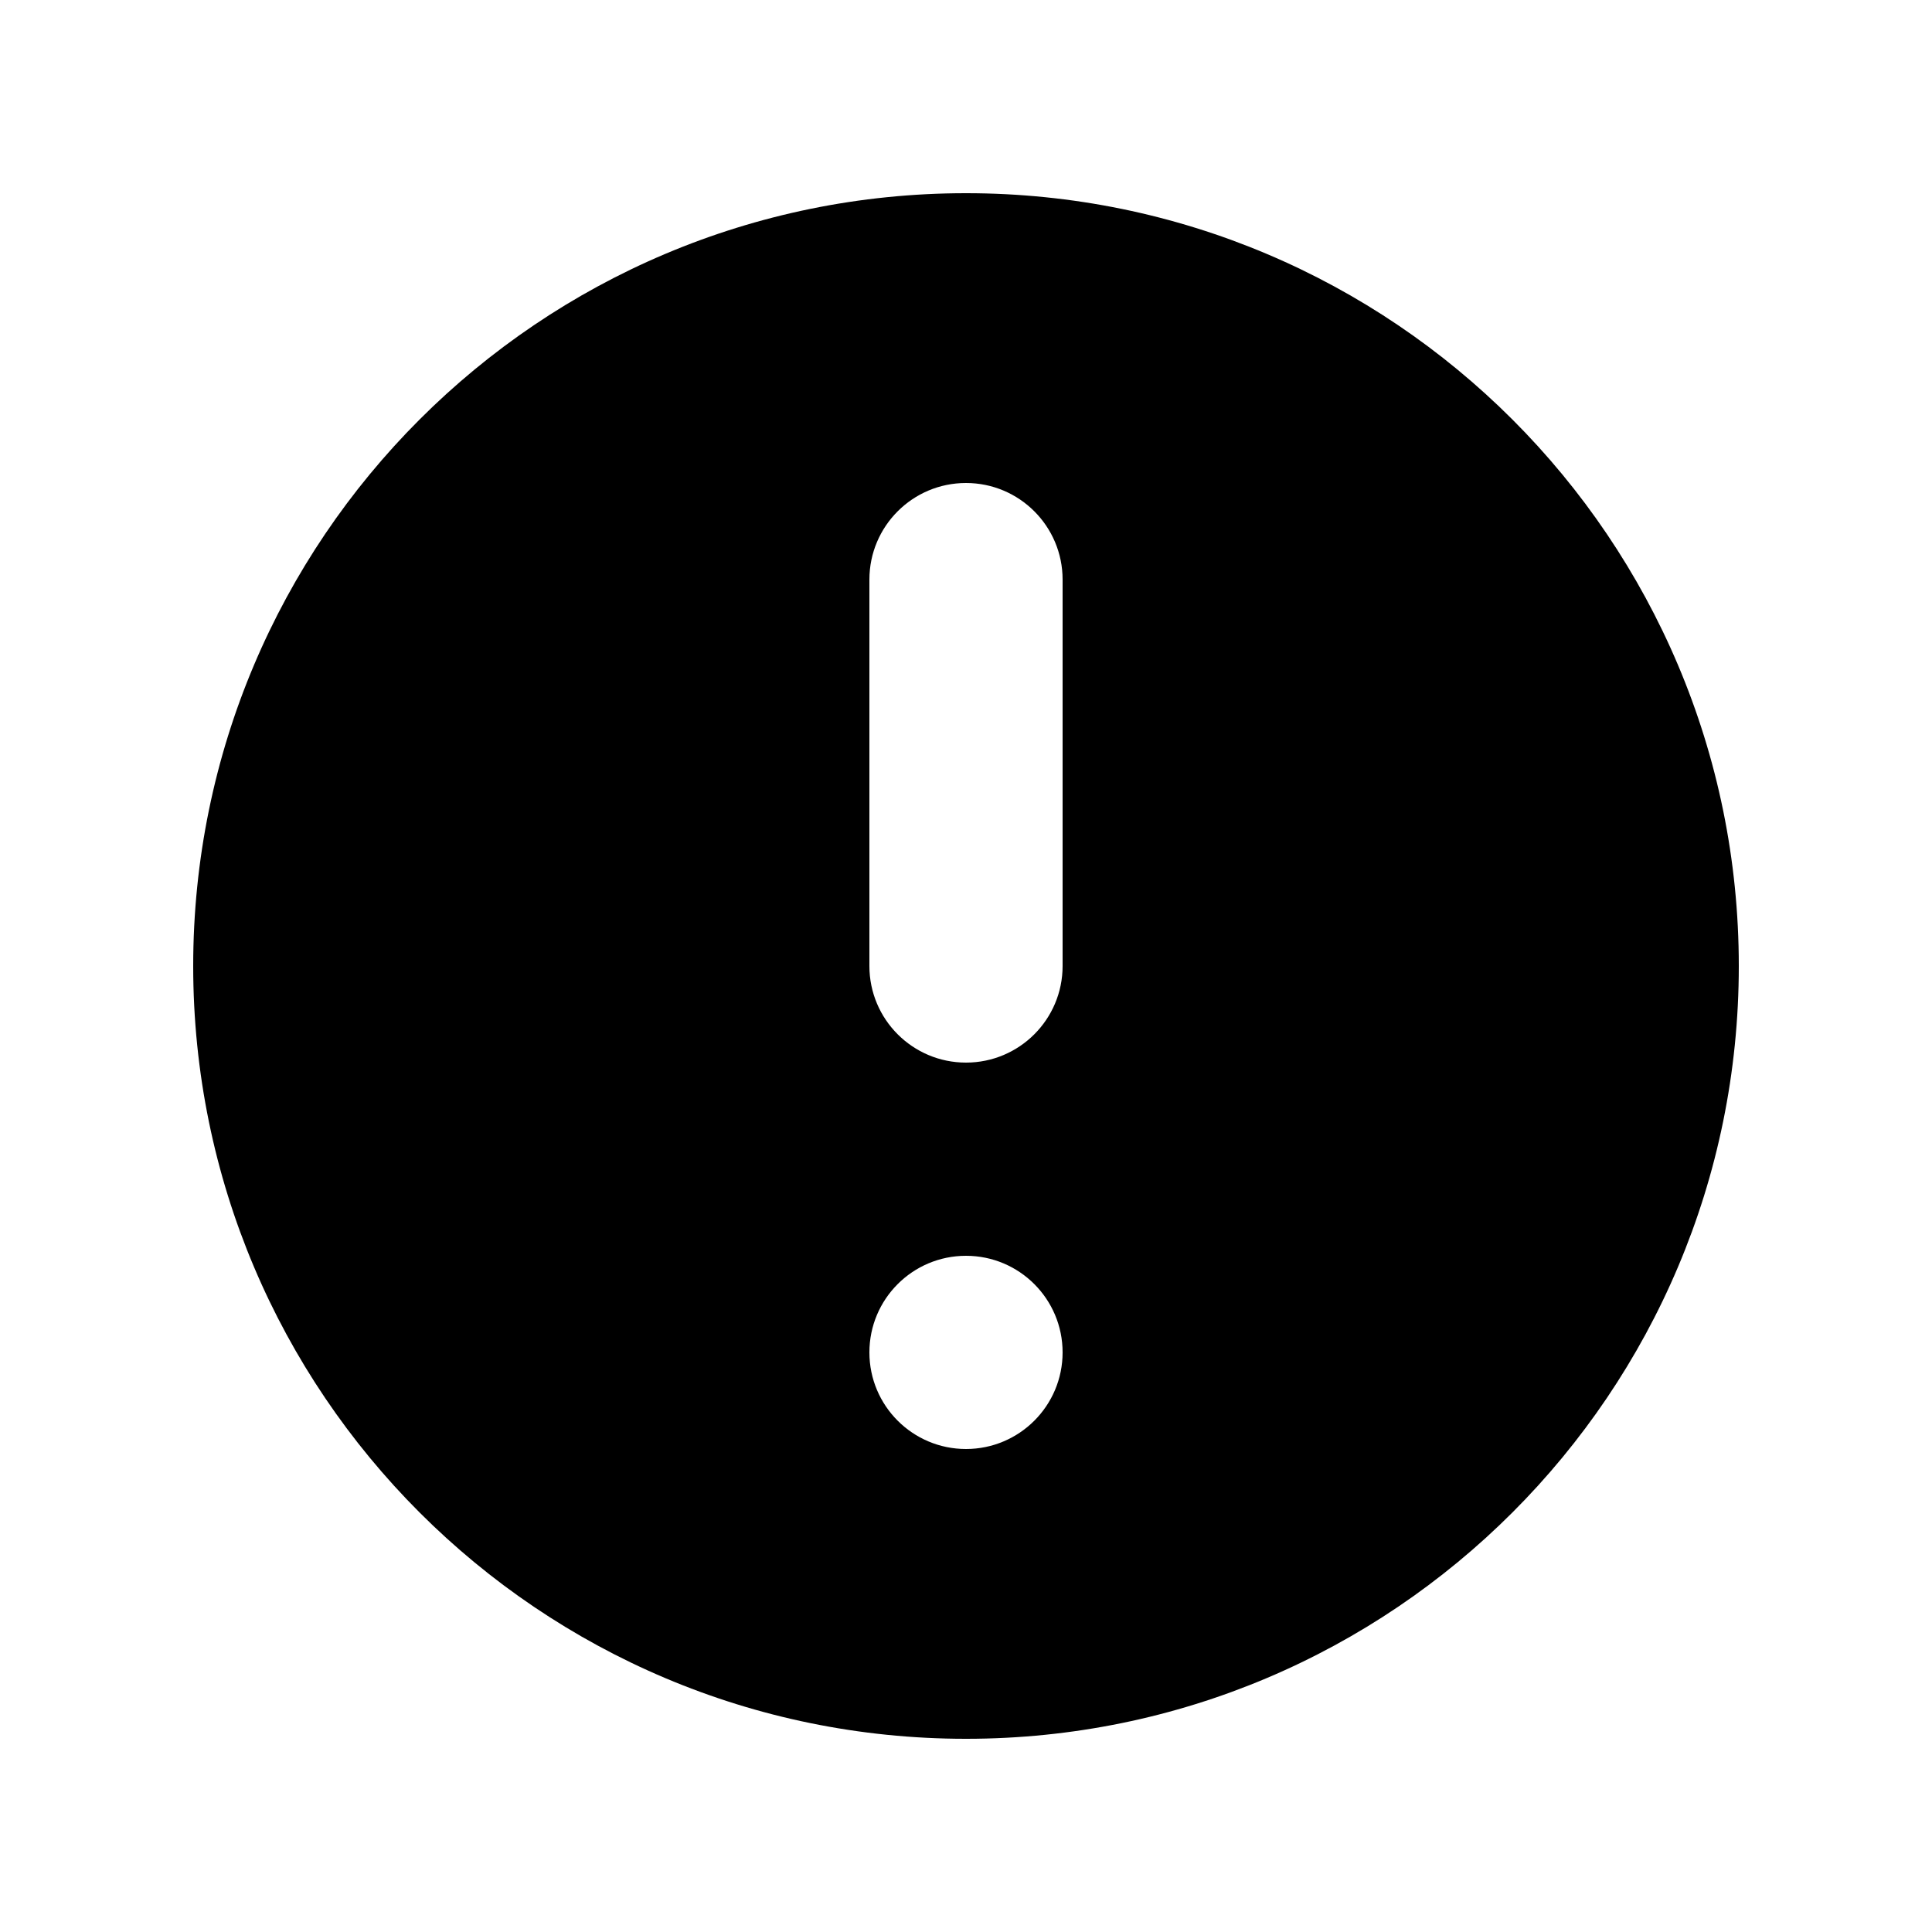
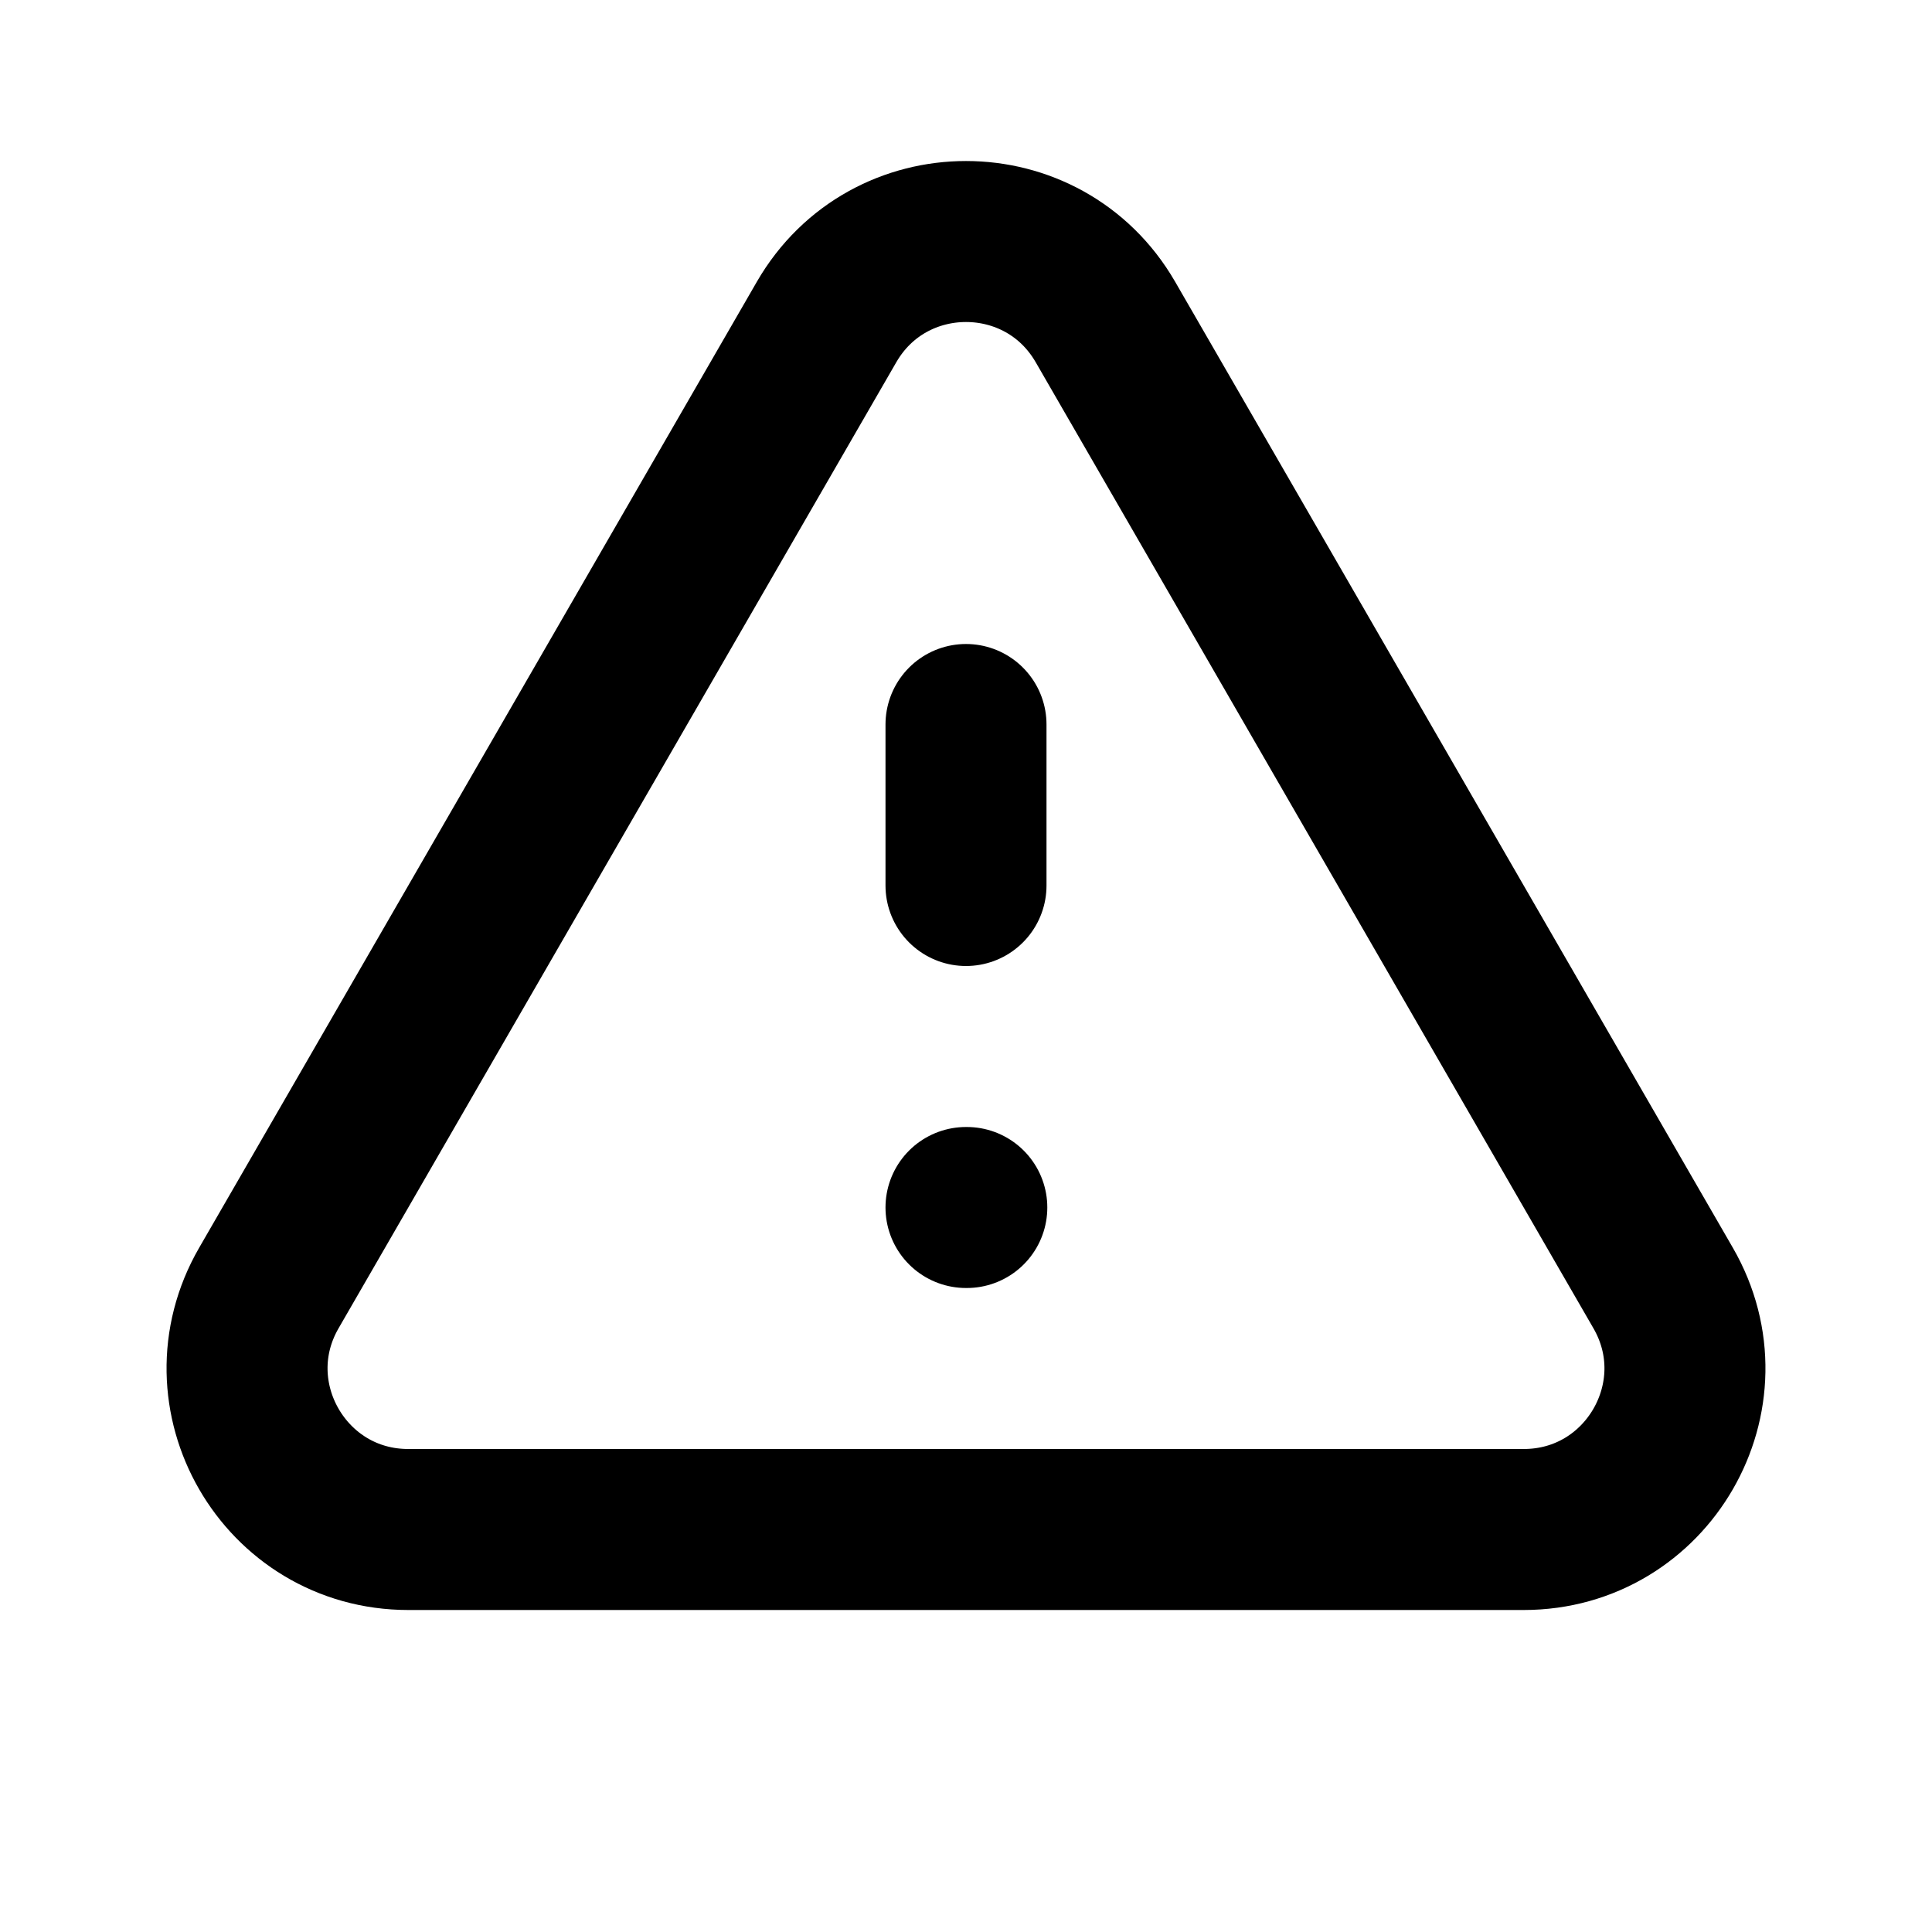
- <svg xmlns="http://www.w3.org/2000/svg" class="h-5 w-5" viewBox="0 0 20 20" fill="currentColor">
-   <path fill-rule="evenodd" d="M18 10a8 8 0 11-16 0 8 8 0 0116 0zm-7 4a1 1 0 11-2 0 1 1 0 012 0zm-1-9a1 1 0 00-1 1v4a1 1 0 102 0V6a1 1 0 00-1-1z" clip-rule="evenodd" />
+ <svg xmlns="http://www.w3.org/2000/svg" class="h-6 w-6" fill="none" viewBox="0 0 24 24" stroke="currentColor" stroke-width="2">
+   <path stroke-linecap="round" stroke-linejoin="round" d="M12 9v2m0 4h.01m-6.938 4h13.856c1.54 0 2.502-1.667 1.732-3L13.732 4c-.77-1.333-2.694-1.333-3.464 0L3.34 16c-.77 1.333.192 3 1.732 3z" />
</svg>
